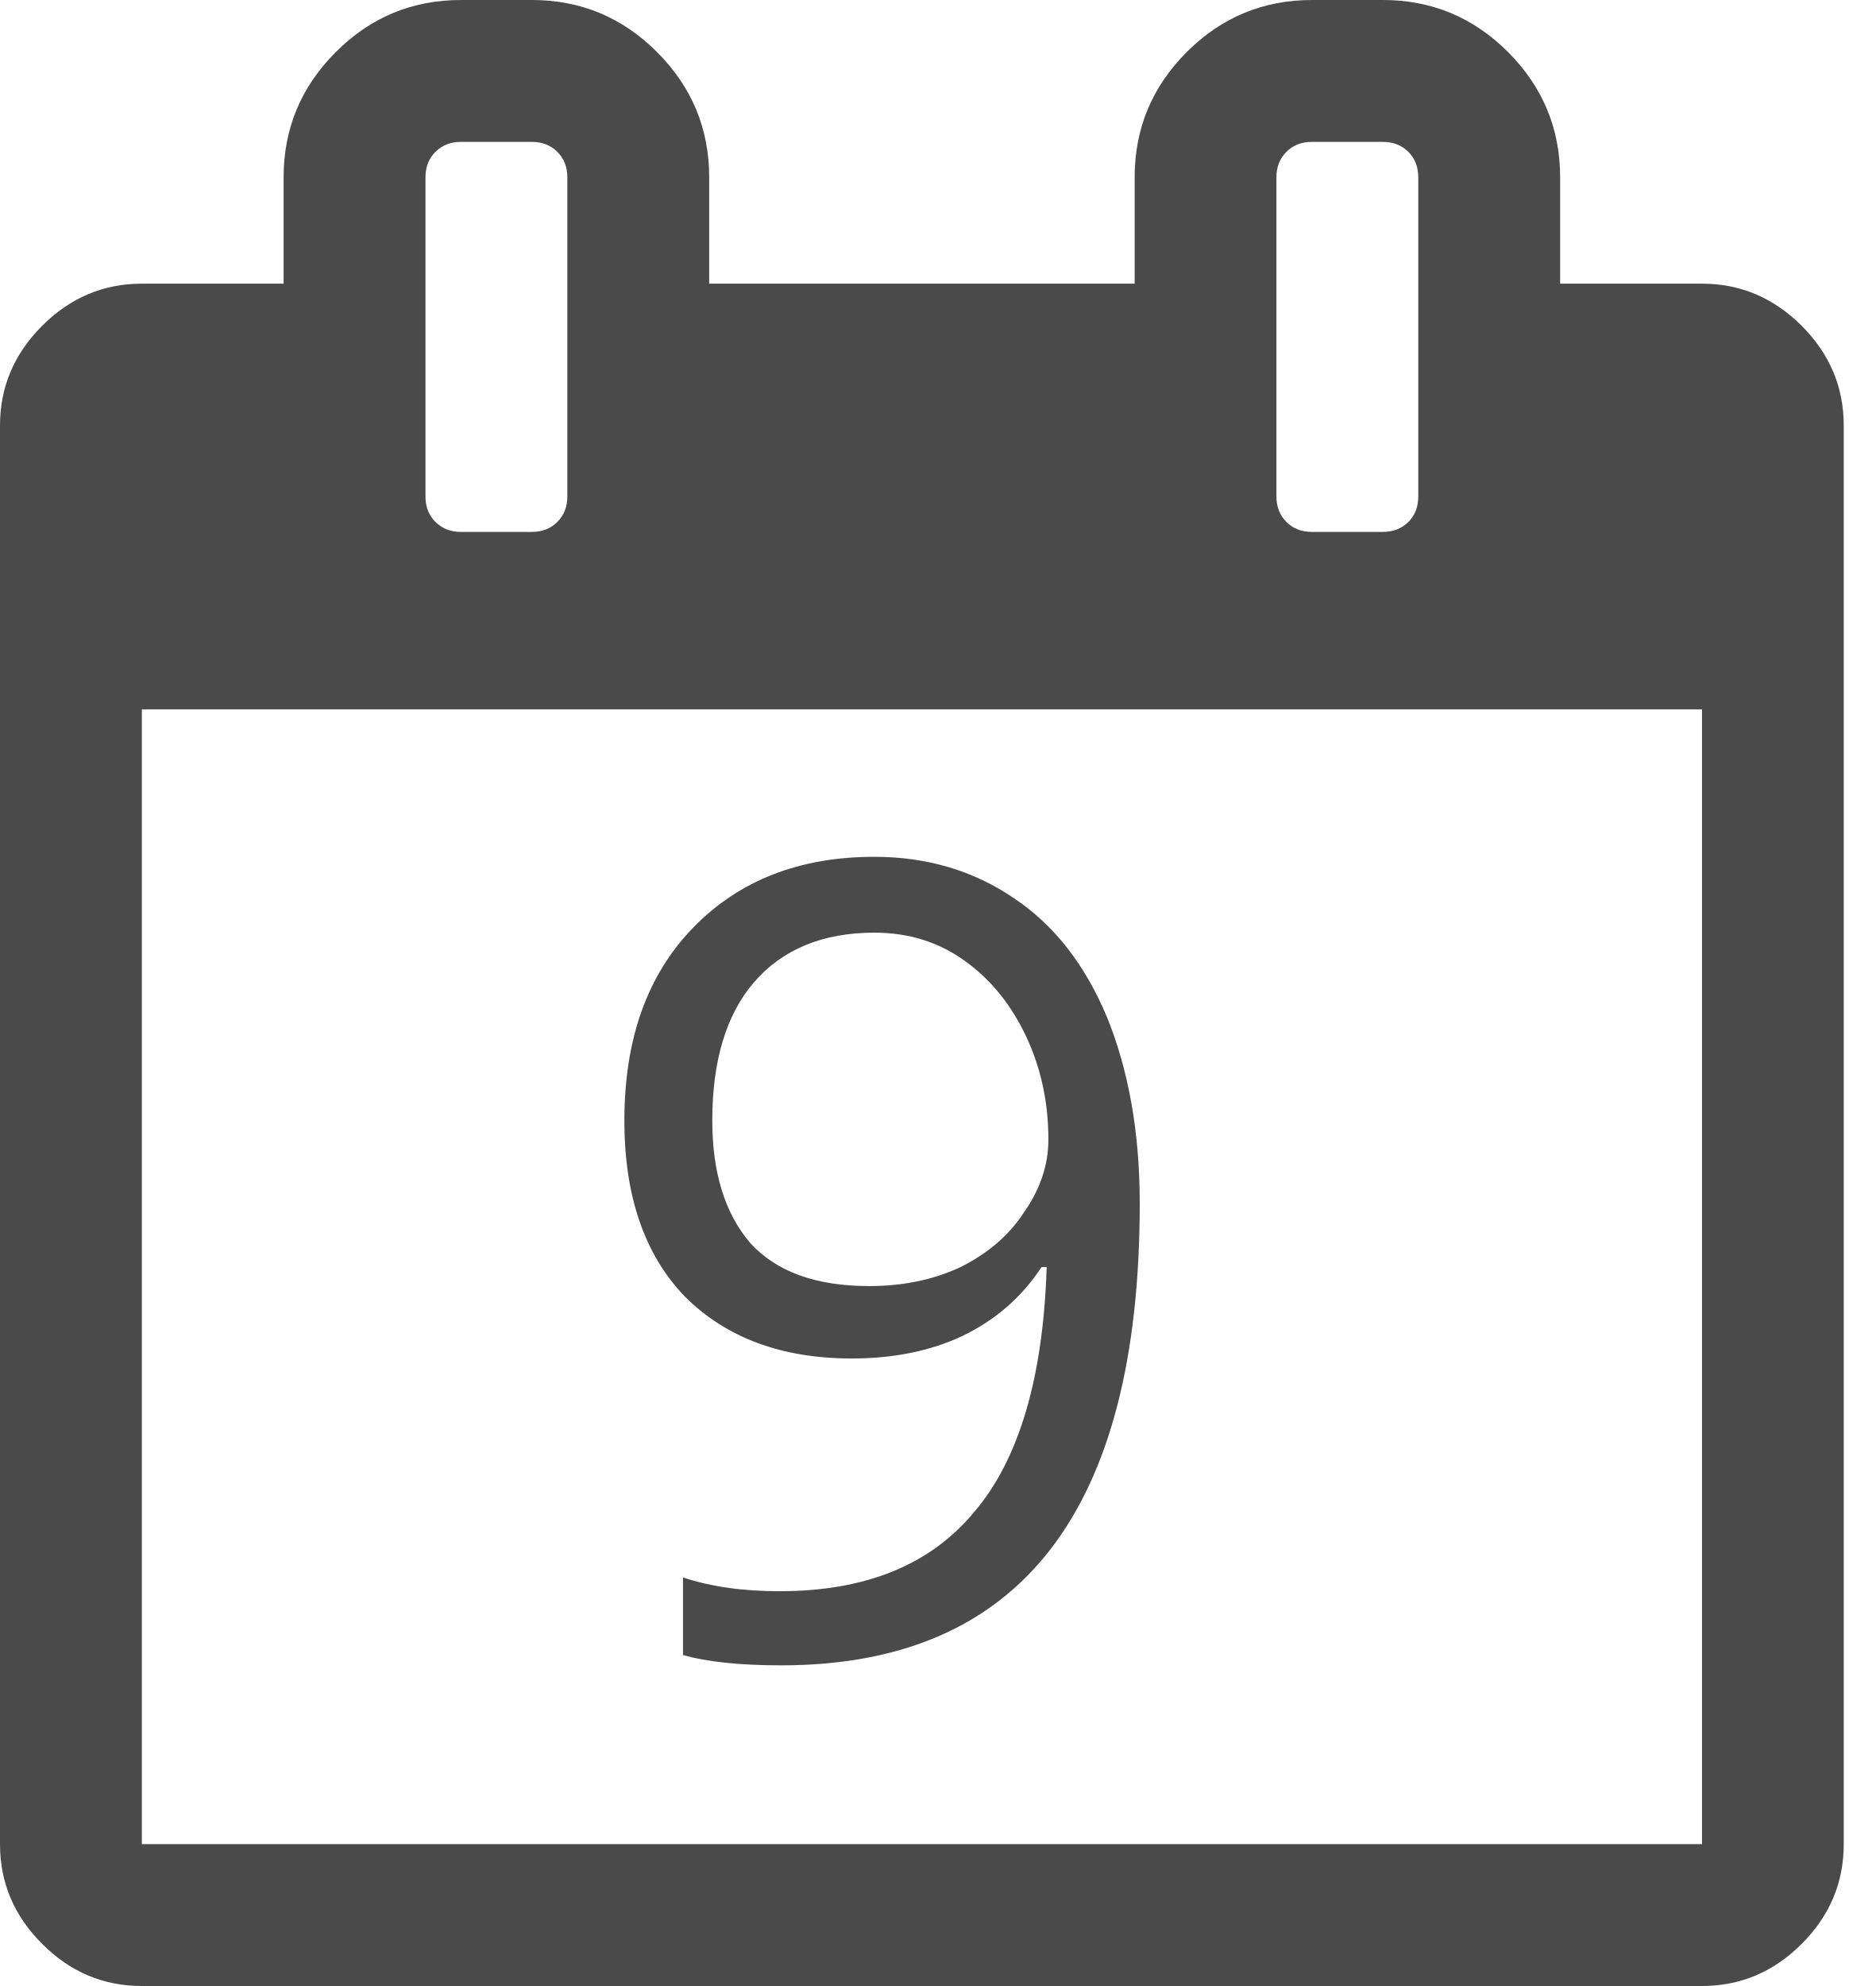
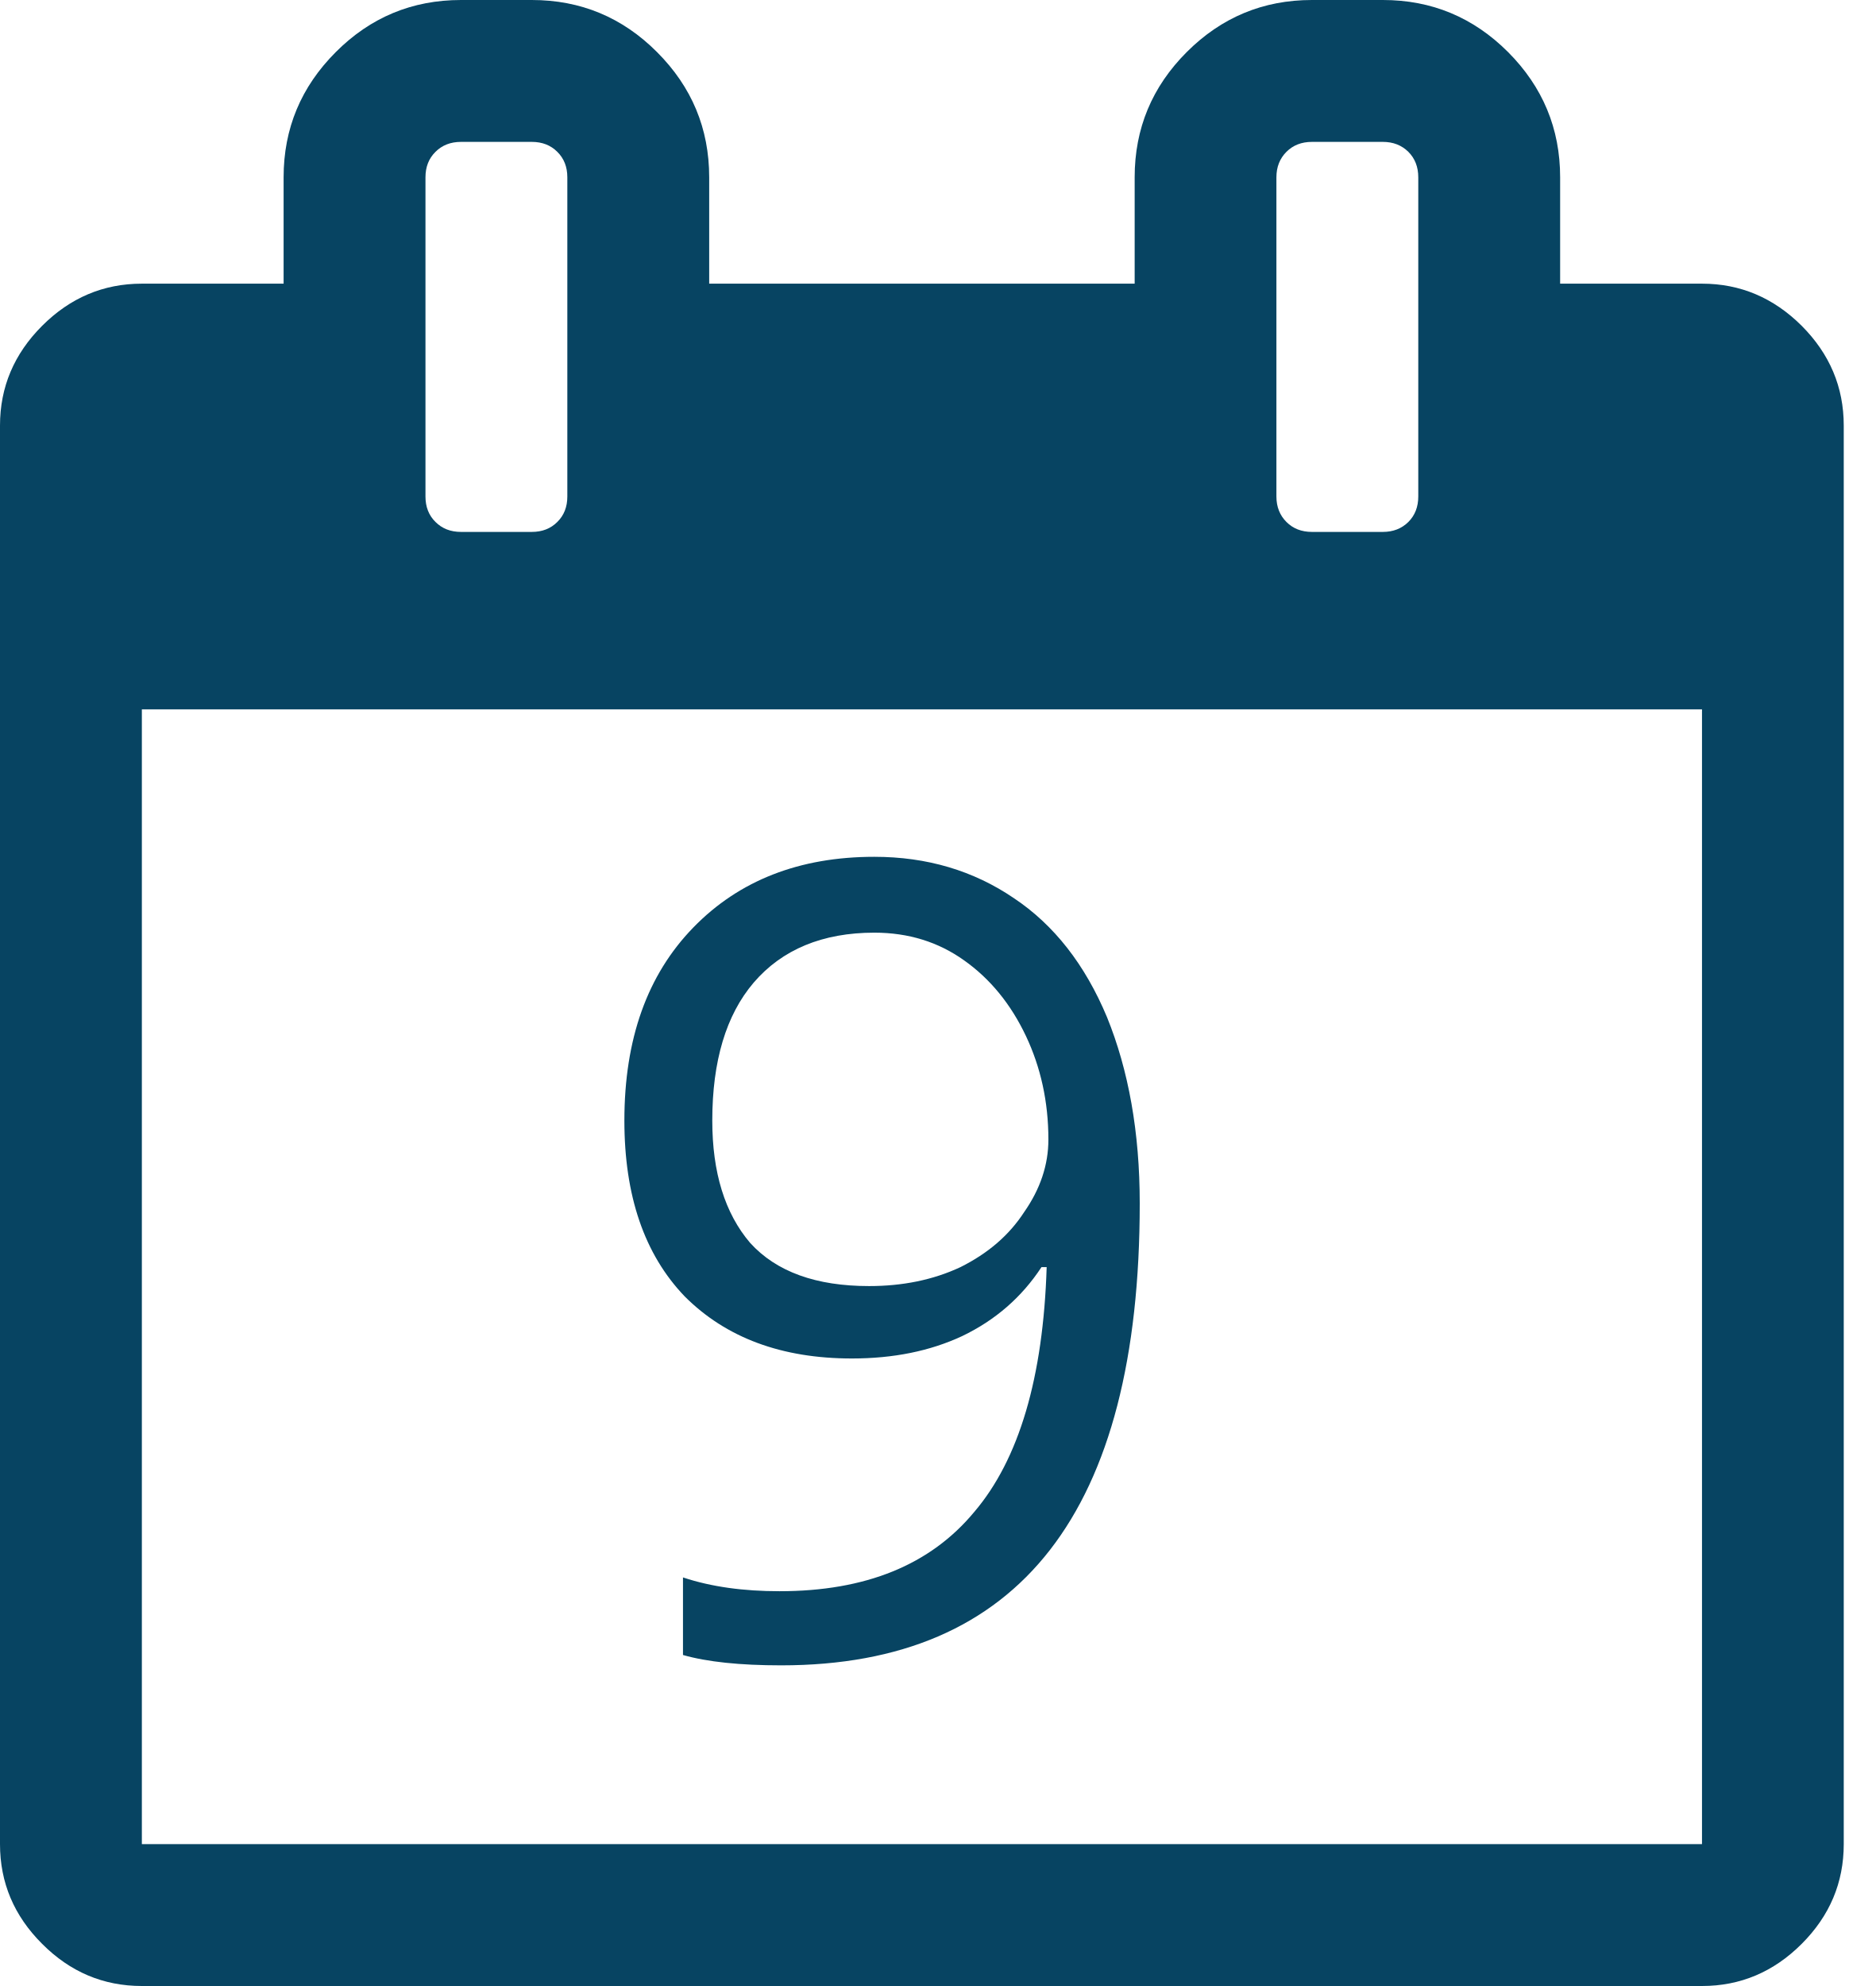
<svg xmlns="http://www.w3.org/2000/svg" width="17px" height="18px" viewBox="0 0 17 18" version="1.1">
  <defs />
  <g id="Page-1" stroke="none" stroke-width="1" fill="none" fill-rule="evenodd">
-     <g id="Date" fill="#4A4A4A">
+     <g id="Date" fill="#074462">
      <path d="M1.286,16.714 L15.429,16.714 L15.429,6.429 L1.286,6.429 L1.286,16.714 Z M5.143,4.5 L5.143,1.607 C5.143,1.513 5.113,1.436 5.052,1.376 C4.992,1.316 4.915,1.286 4.821,1.286 L4.179,1.286 C4.085,1.286 4.008,1.316 3.948,1.376 C3.887,1.436 3.857,1.513 3.857,1.607 L3.857,4.5 C3.857,4.594 3.887,4.671 3.948,4.731 C4.008,4.791 4.085,4.821 4.179,4.821 L4.821,4.821 C4.915,4.821 4.992,4.791 5.052,4.731 C5.113,4.671 5.143,4.594 5.143,4.5 Z M12.857,4.5 L12.857,1.607 C12.857,1.513 12.827,1.436 12.767,1.376 C12.706,1.316 12.629,1.286 12.536,1.286 L11.893,1.286 C11.799,1.286 11.722,1.316 11.662,1.376 C11.602,1.436 11.571,1.513 11.571,1.607 L11.571,4.5 C11.571,4.594 11.602,4.671 11.662,4.731 C11.722,4.791 11.799,4.821 11.893,4.821 L12.536,4.821 C12.629,4.821 12.706,4.791 12.767,4.731 C12.827,4.671 12.857,4.594 12.857,4.5 Z M16.714,3.857 L16.714,16.714 C16.714,17.063 16.587,17.364 16.333,17.618 C16.078,17.873 15.777,18 15.429,18 L1.286,18 C0.937,18 0.636,17.873 0.382,17.618 C0.127,17.364 0,17.063 0,16.714 L0,3.857 C0,3.509 0.127,3.208 0.382,2.953 C0.636,2.699 0.937,2.571 1.286,2.571 L2.571,2.571 L2.571,1.607 C2.571,1.165 2.729,0.787 3.044,0.472 C3.358,0.157 3.737,0 4.179,0 L4.821,0 C5.263,0 5.642,0.157 5.956,0.472 C6.271,0.787 6.429,1.165 6.429,1.607 L6.429,2.571 L10.286,2.571 L10.286,1.607 C10.286,1.165 10.443,0.787 10.758,0.472 C11.073,0.157 11.451,0 11.893,0 L12.536,0 C12.978,0 13.356,0.157 13.671,0.472 C13.985,0.787 14.143,1.165 14.143,1.607 L14.143,2.571 L15.429,2.571 C15.777,2.571 16.078,2.699 16.333,2.953 C16.587,3.208 16.714,3.509 16.714,3.857 Z" id="" fill-rule="evenodd" />
      <text id="1" font-family="OpenSans-SemiBold, Open Sans" font-size="10" font-weight="500">
        <tspan x="5.146" y="15">9</tspan>
      </text>
    </g>
  </g>
</svg>
